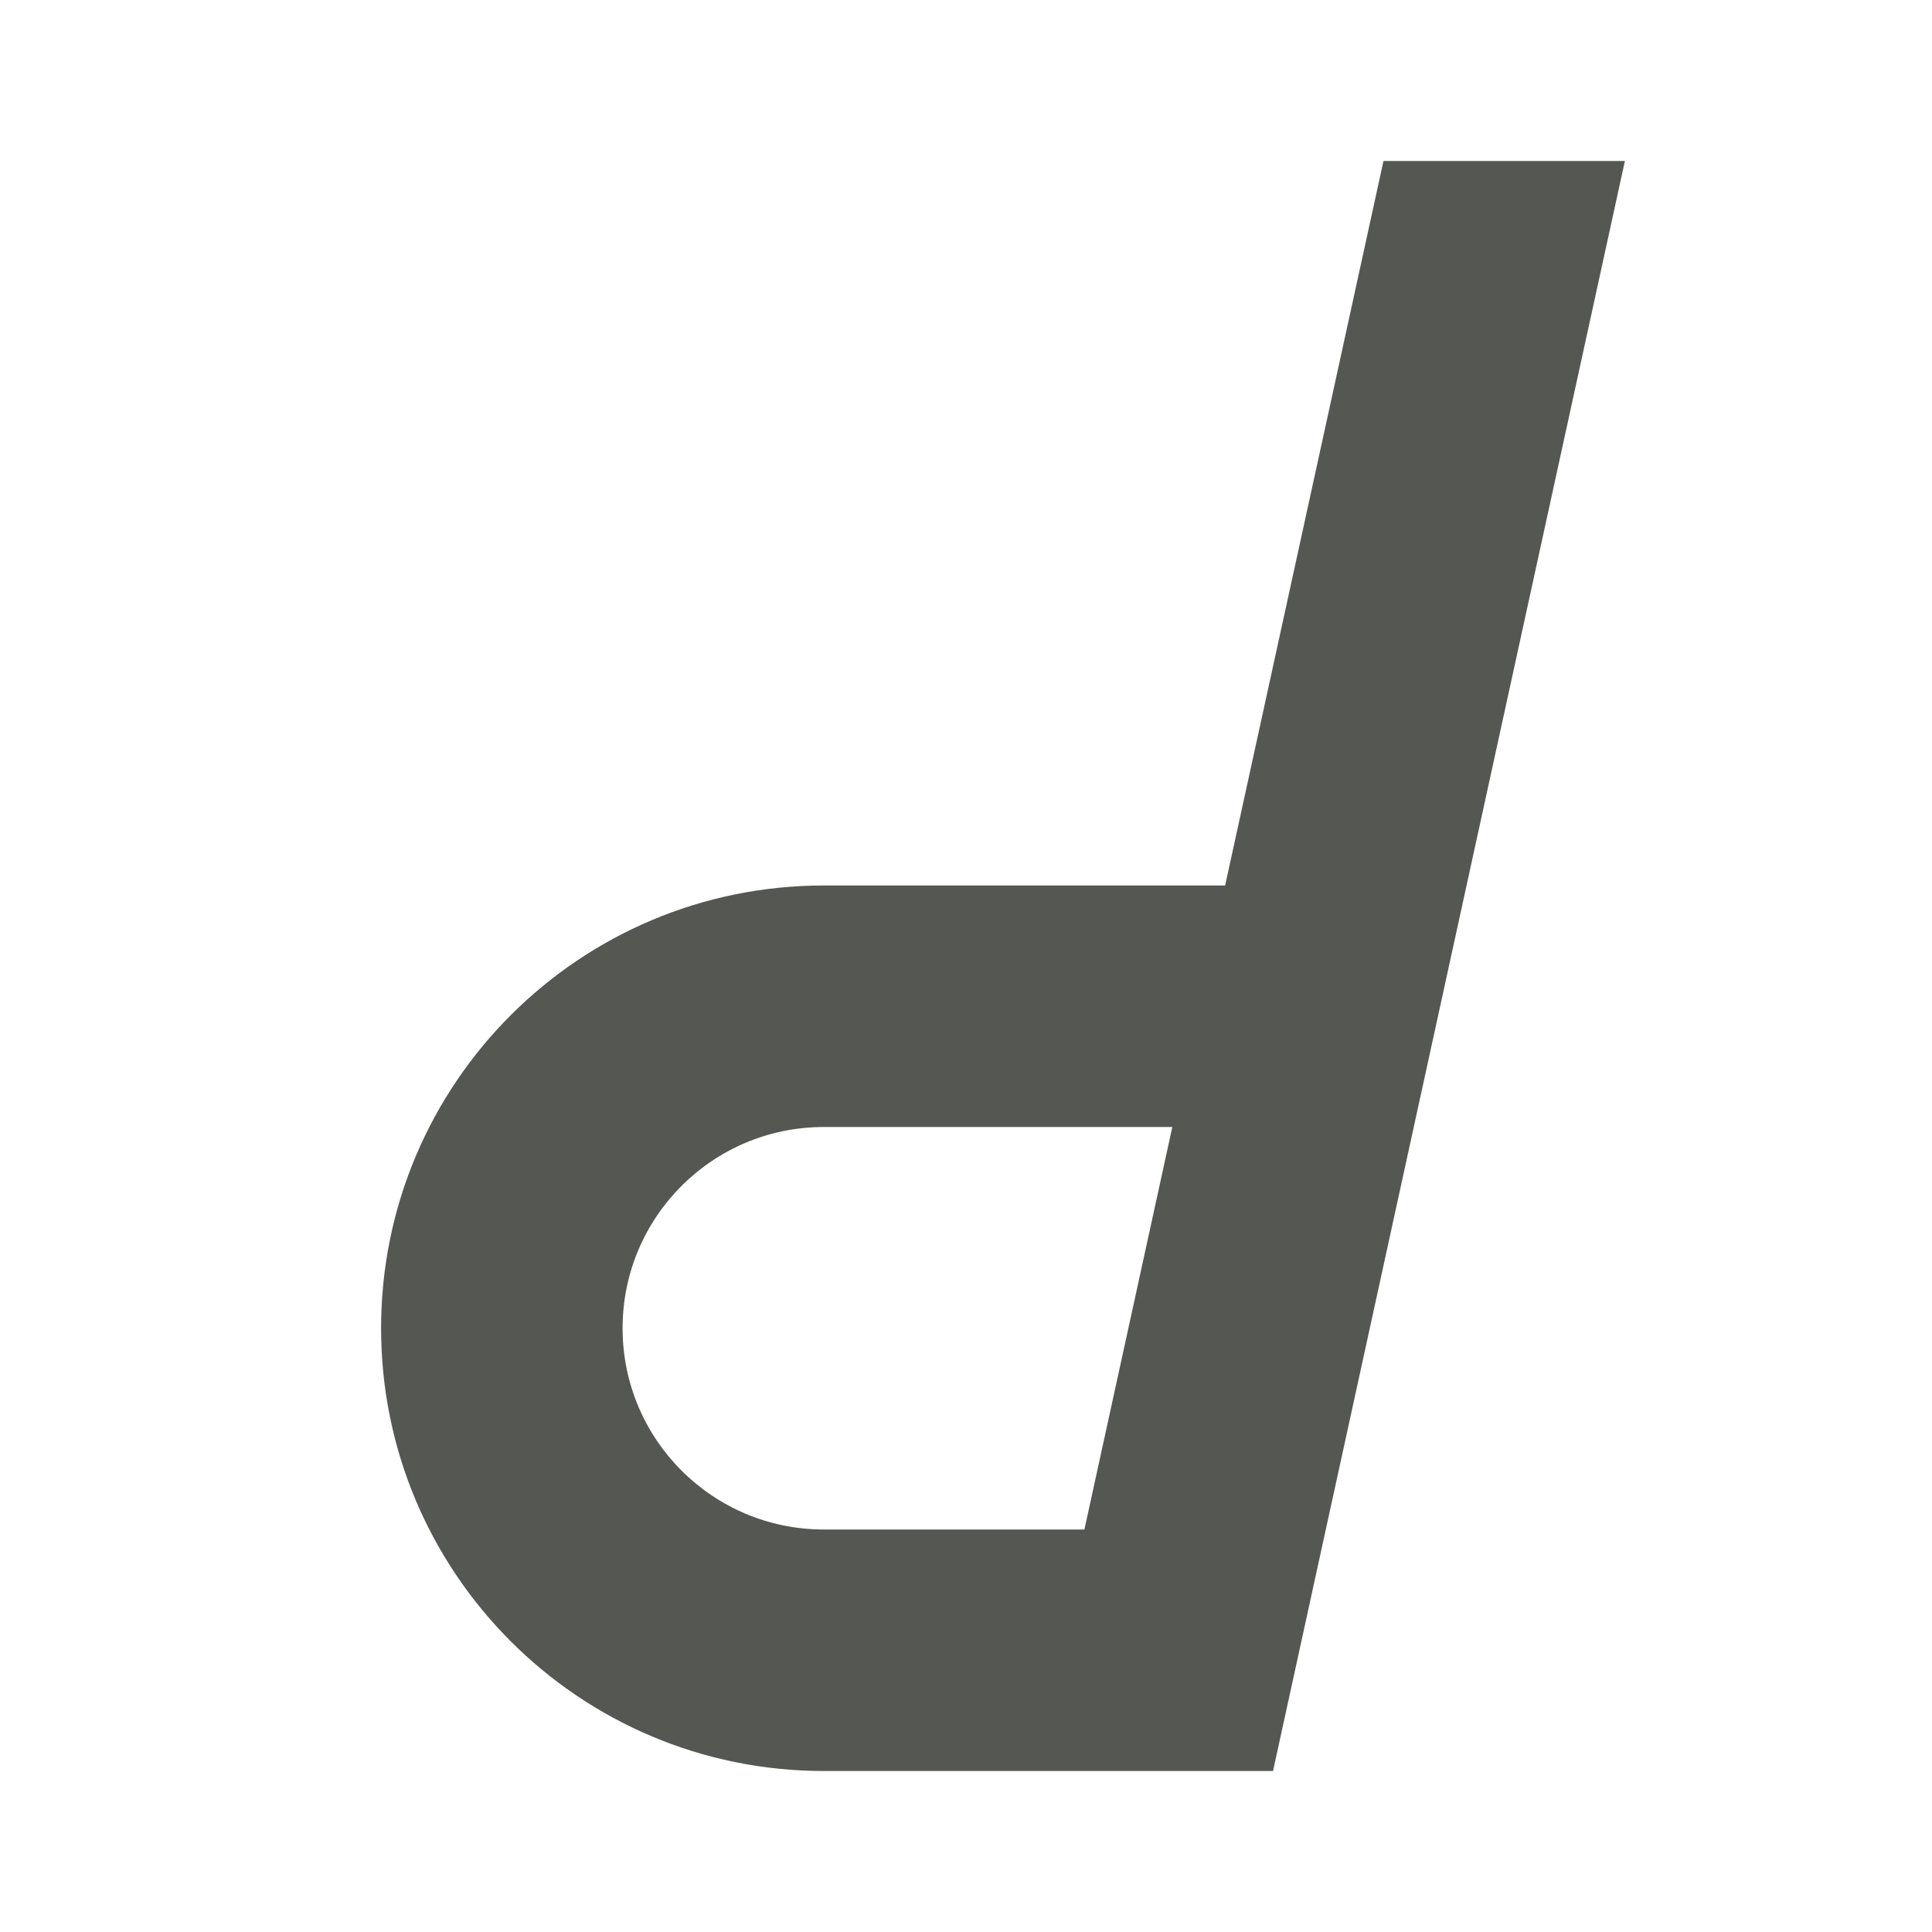
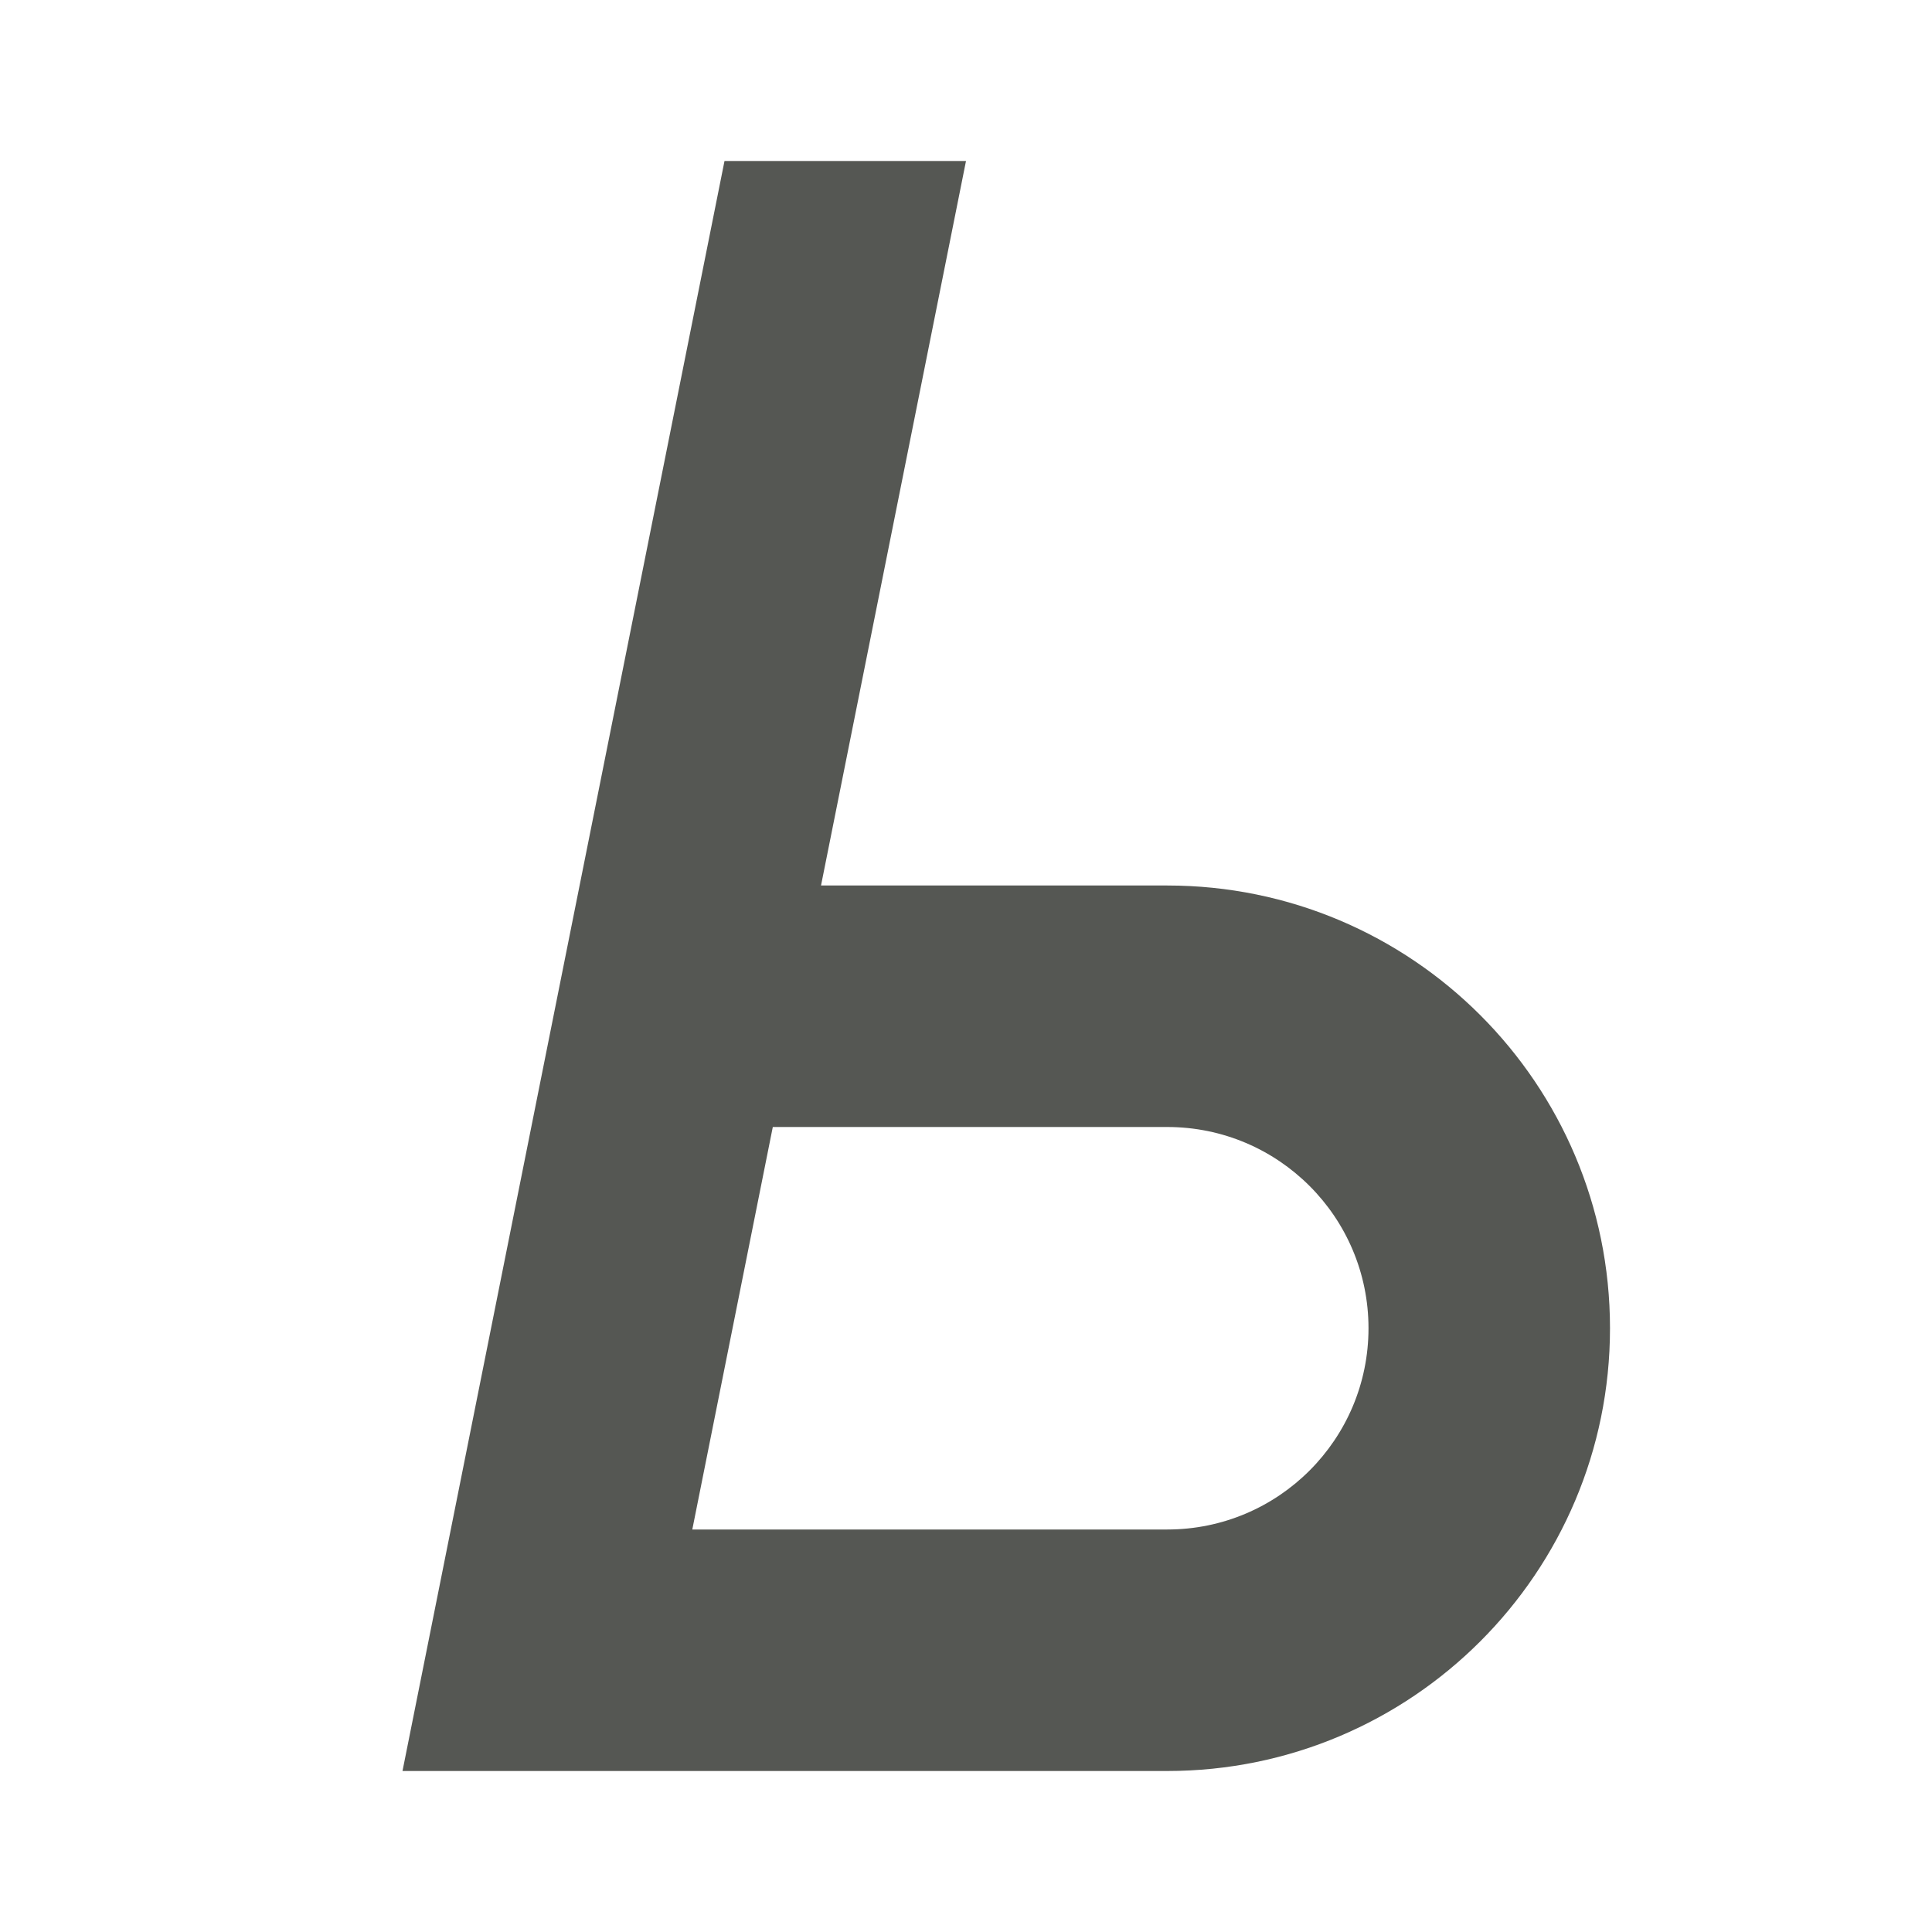
<svg xmlns="http://www.w3.org/2000/svg" viewBox="0 0 24 24">
-   <path d="m17.186 2c-.656 3-1.311 6-1.967 9h-4.219-.082-.684c-3.038 0-5.5 2.462-5.5 5.5s2.462 5.5 5.5 5.5h.623.143 1.814 3c1.457-6.667 2.913-13.333 4.371-20zm-6.951 12h.623.143 3.562c-.364 1.667-.727 3.333-1.092 5h-2.471-.143-.623c-1.381 0-2.5-1.119-2.5-2.5s1.119-2.5 2.5-2.5z" fill="#555753" />
+   <path d="m9 2c-1.333 6.667-2.667 13.333-4 20h3 6.5a5.5 5.5 0 0 0 5.5-5.5 5.5 5.5 0 0 0 -5.5-5.5h-4.301c.6-3 1.201-6 1.801-9zm.6 12h4.9a2.5 2.5 0 0 1 2.5 2.5 2.5 2.5 0 0 1 -2.5 2.5h-5.9c.333-1.667.667-3.333 1-5z" fill="#555753" />
</svg>
